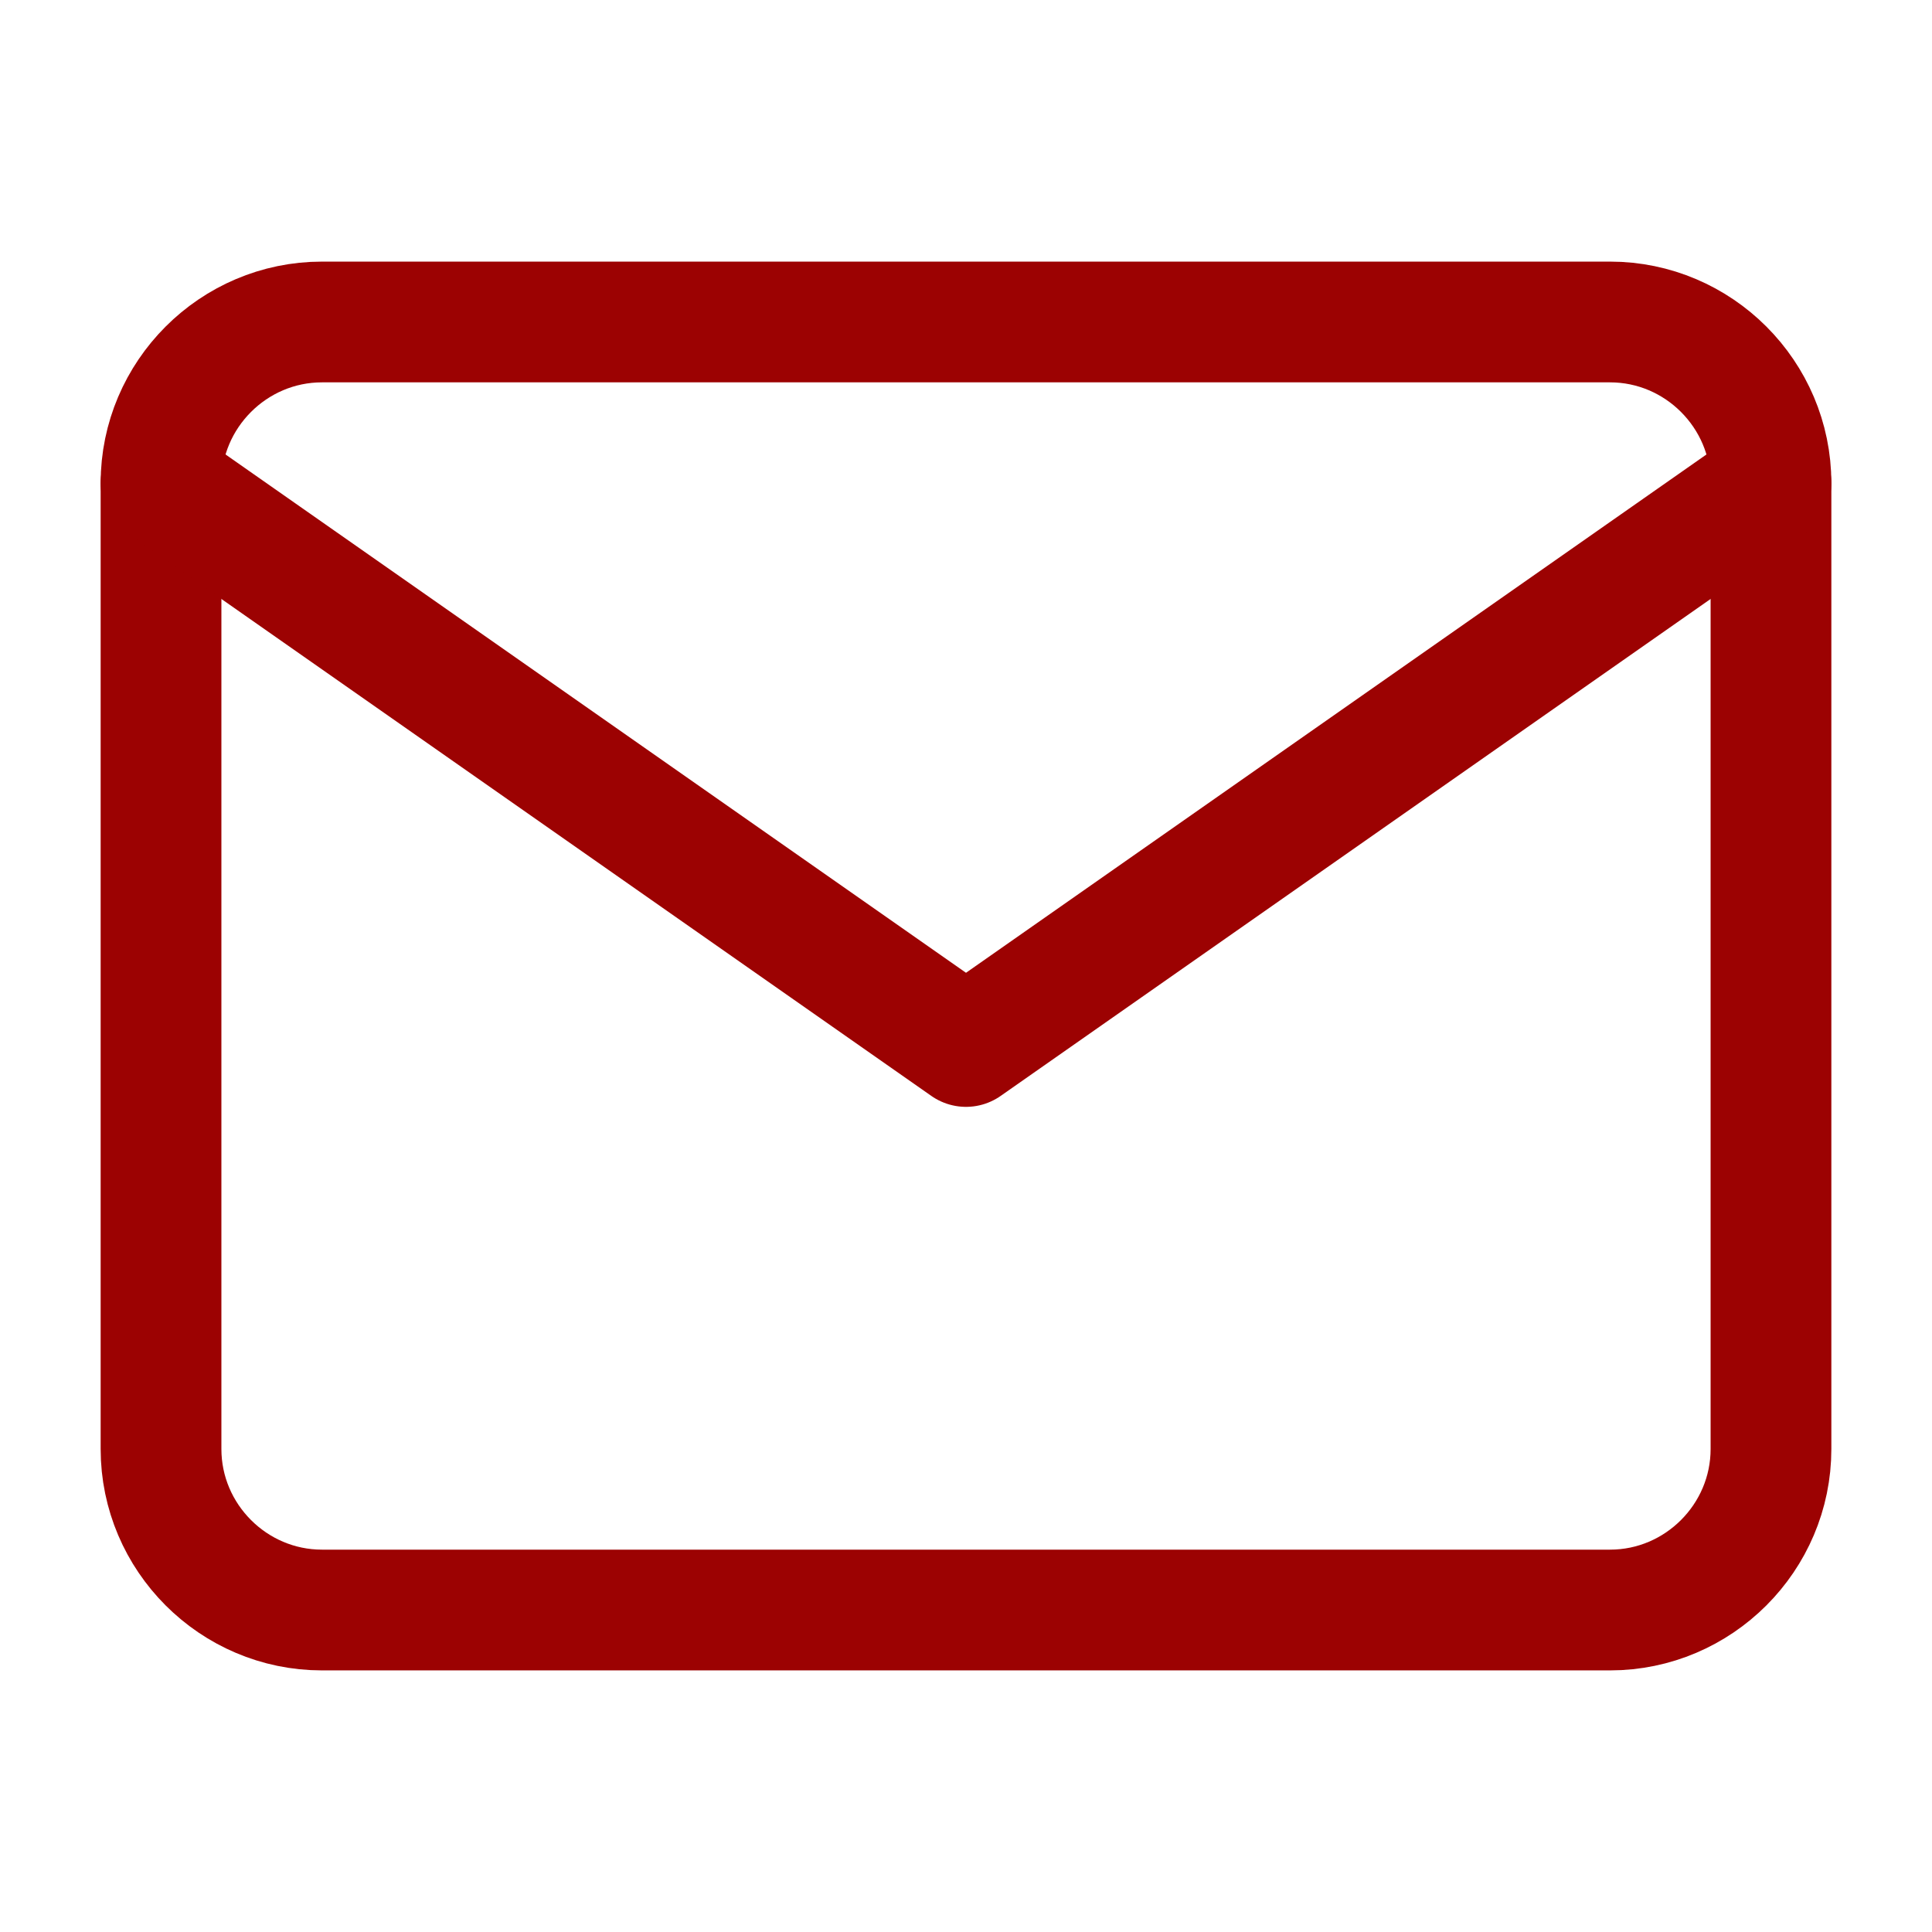
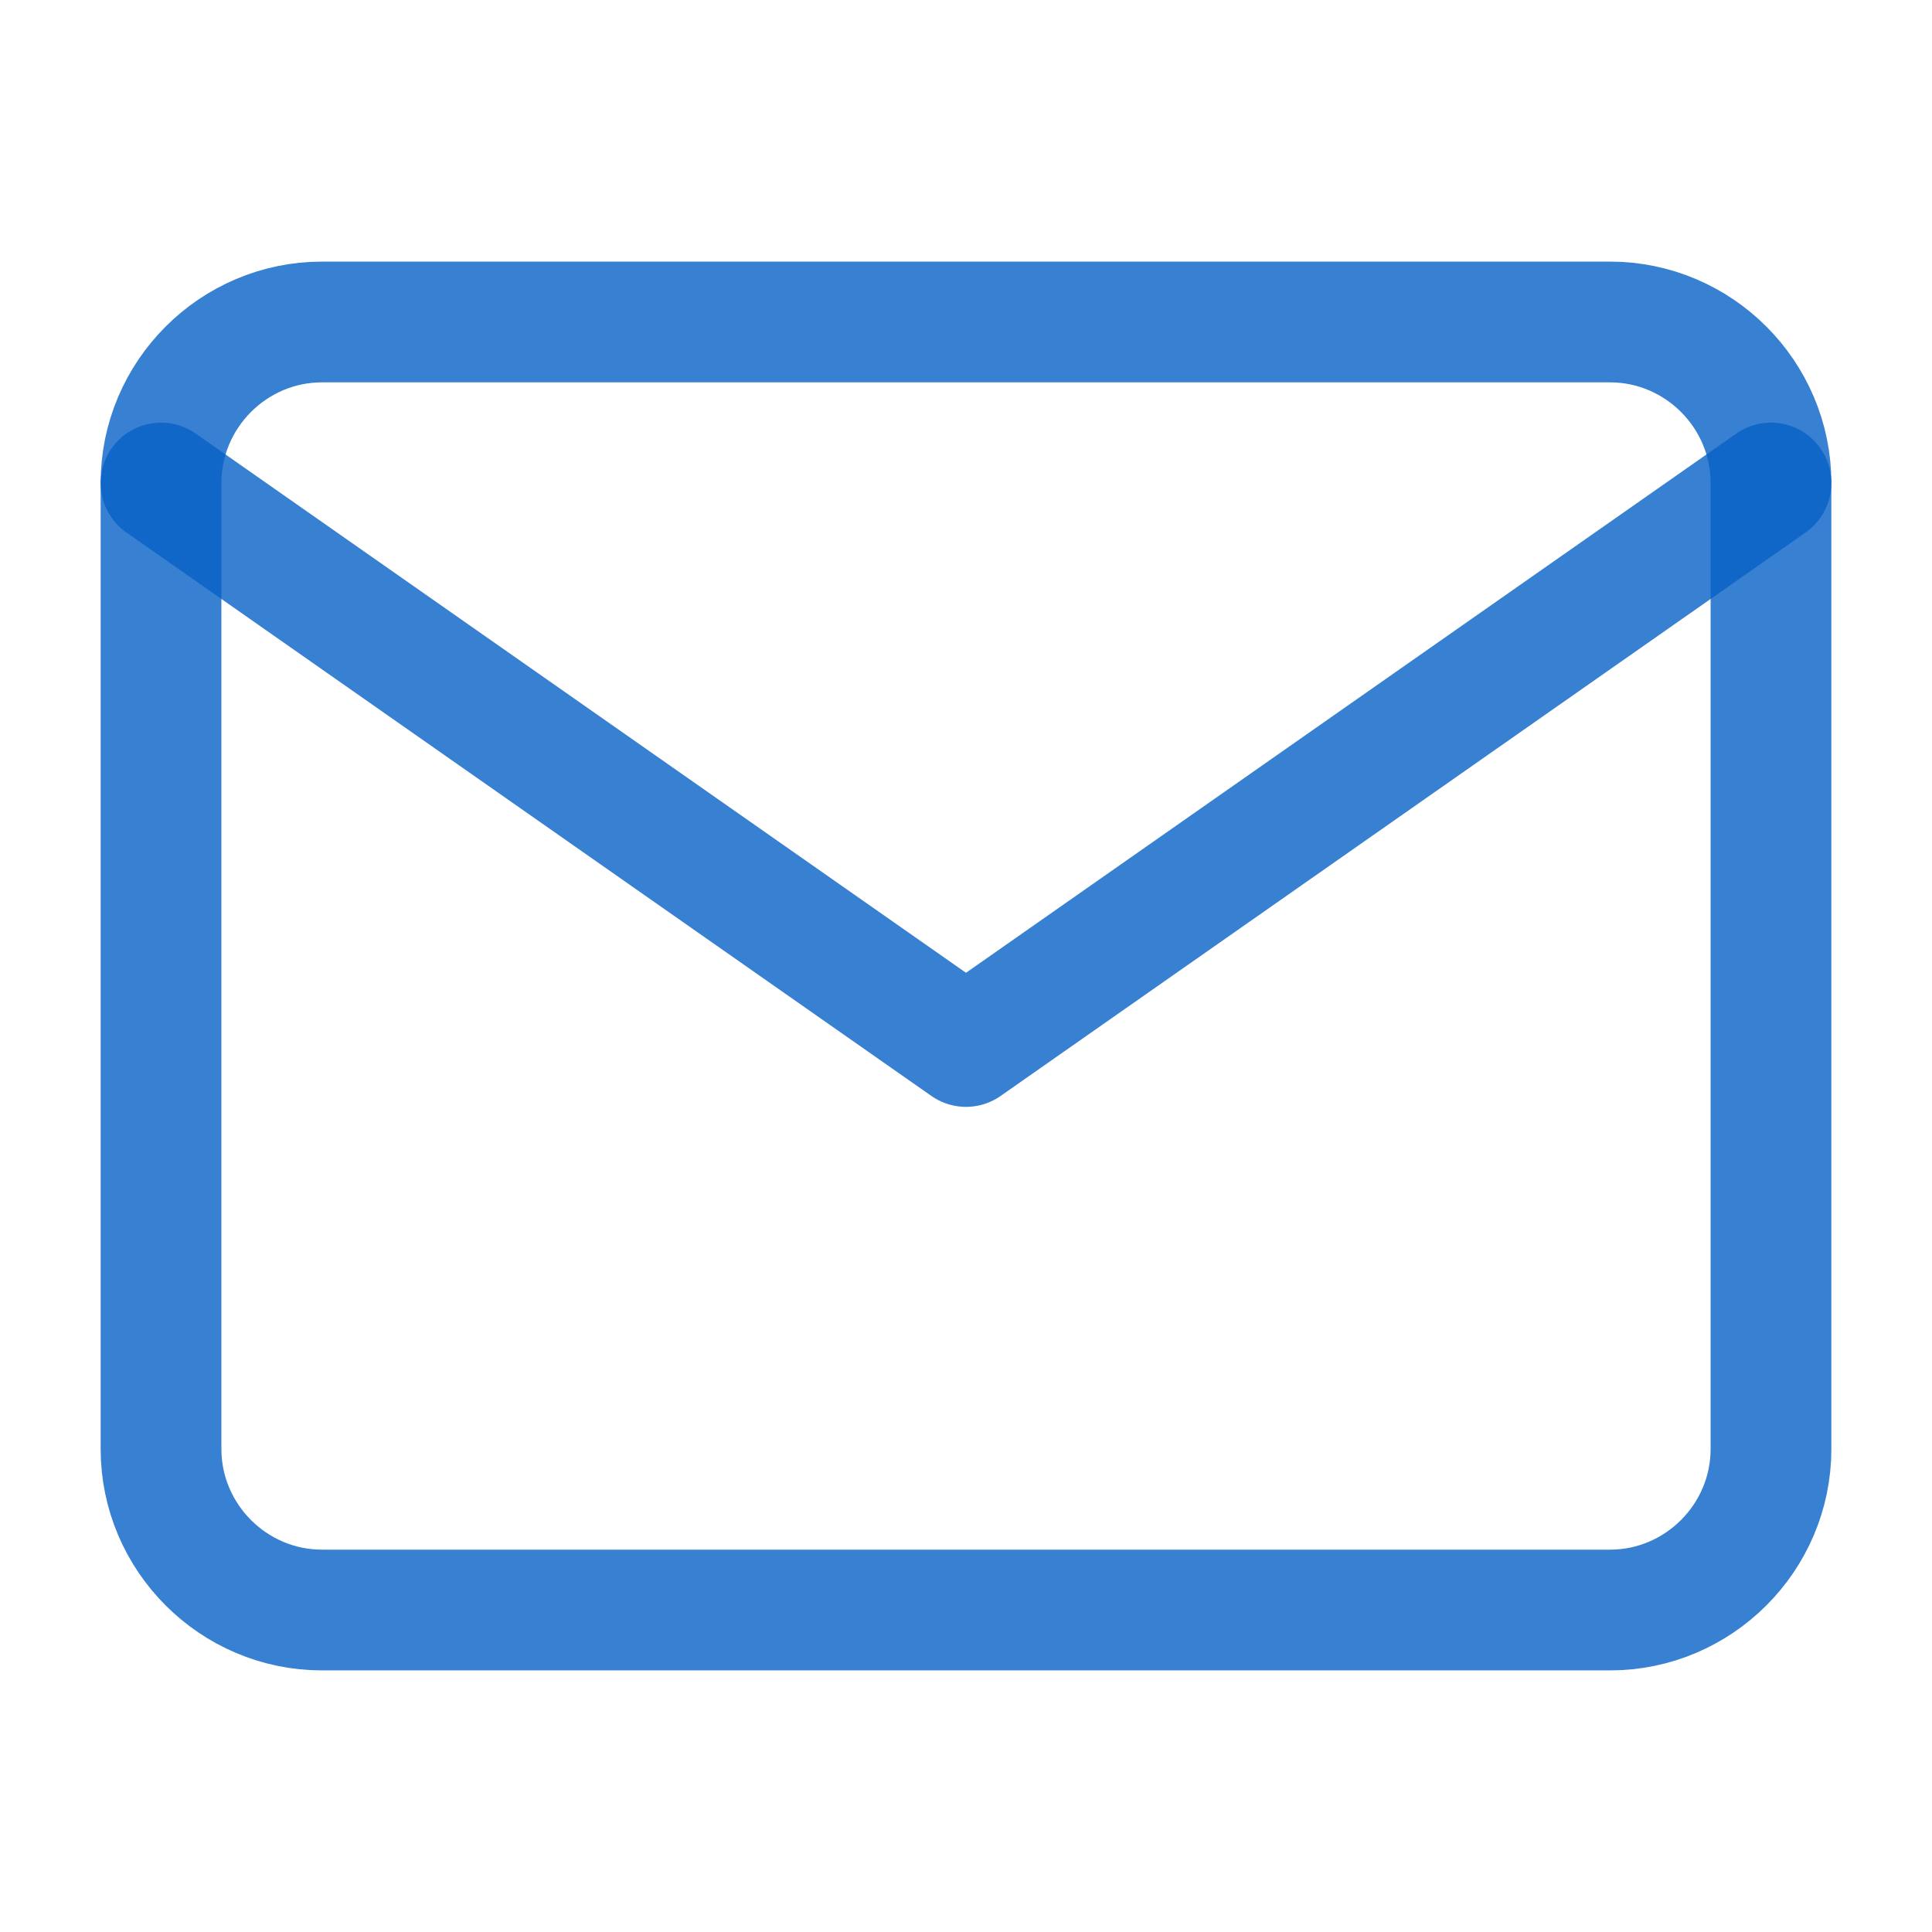
<svg xmlns="http://www.w3.org/2000/svg" width="32" height="32" viewBox="0 0 32 32" fill="none">
-   <path d="M5.333 5.333H26.667C28.133 5.333 29.333 6.533 29.333 8V24C29.333 25.467 28.133 26.667 26.667 26.667H5.333C3.867 26.667 2.667 25.467 2.667 24V8C2.667 6.533 3.867 5.333 5.333 5.333Z" stroke="#9c0202" stroke-width="2" stroke-linecap="round" stroke-linejoin="round" />
-   <path d="M29.333 8L16 17.333L2.667 8" stroke="#9c0202" stroke-width="2" stroke-linecap="round" stroke-linejoin="round" />
+   <path d="M5.333 5.333H26.667C28.133 5.333 29.333 6.533 29.333 8V24C29.333 25.467 28.133 26.667 26.667 26.667H5.333C3.867 26.667 2.667 25.467 2.667 24V8C2.667 6.533 3.867 5.333 5.333 5.333Z" stroke="#0760c5cc" stroke-width="2" stroke-linecap="round" stroke-linejoin="round" />
+   <path d="M29.333 8L16 17.333L2.667 8" stroke="#0760c5cc" stroke-width="2" stroke-linecap="round" stroke-linejoin="round" />
</svg>
